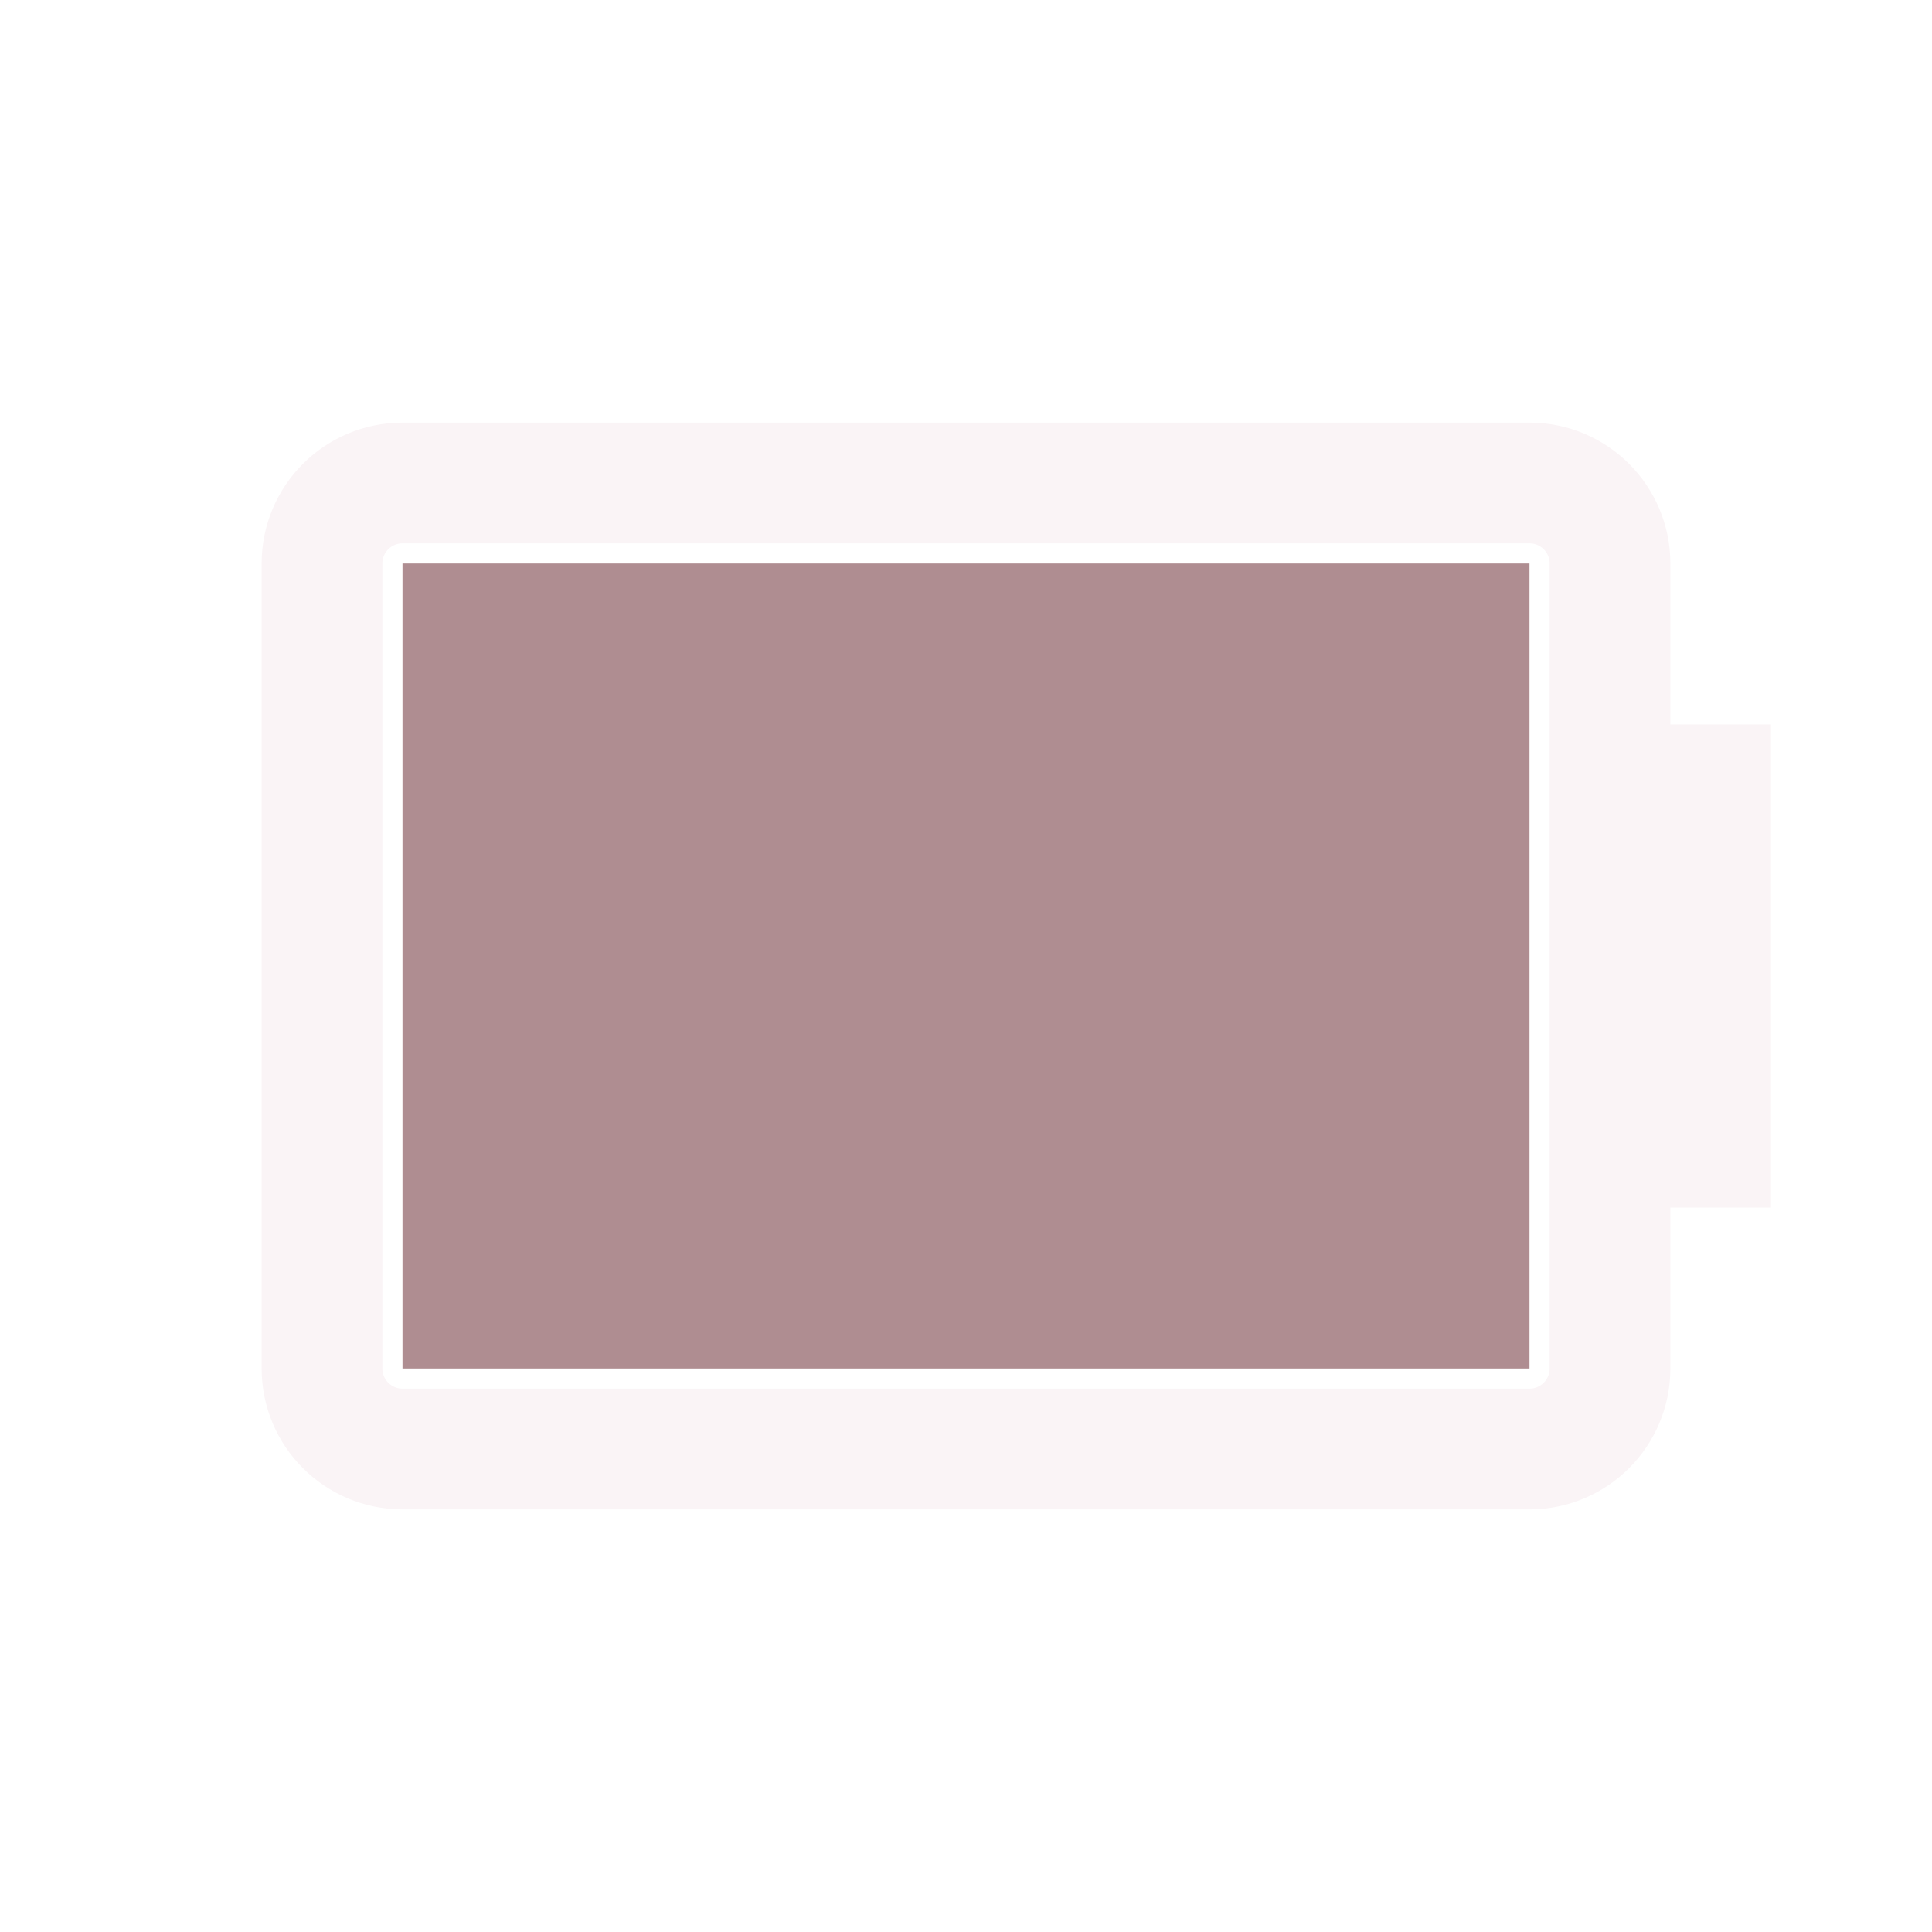
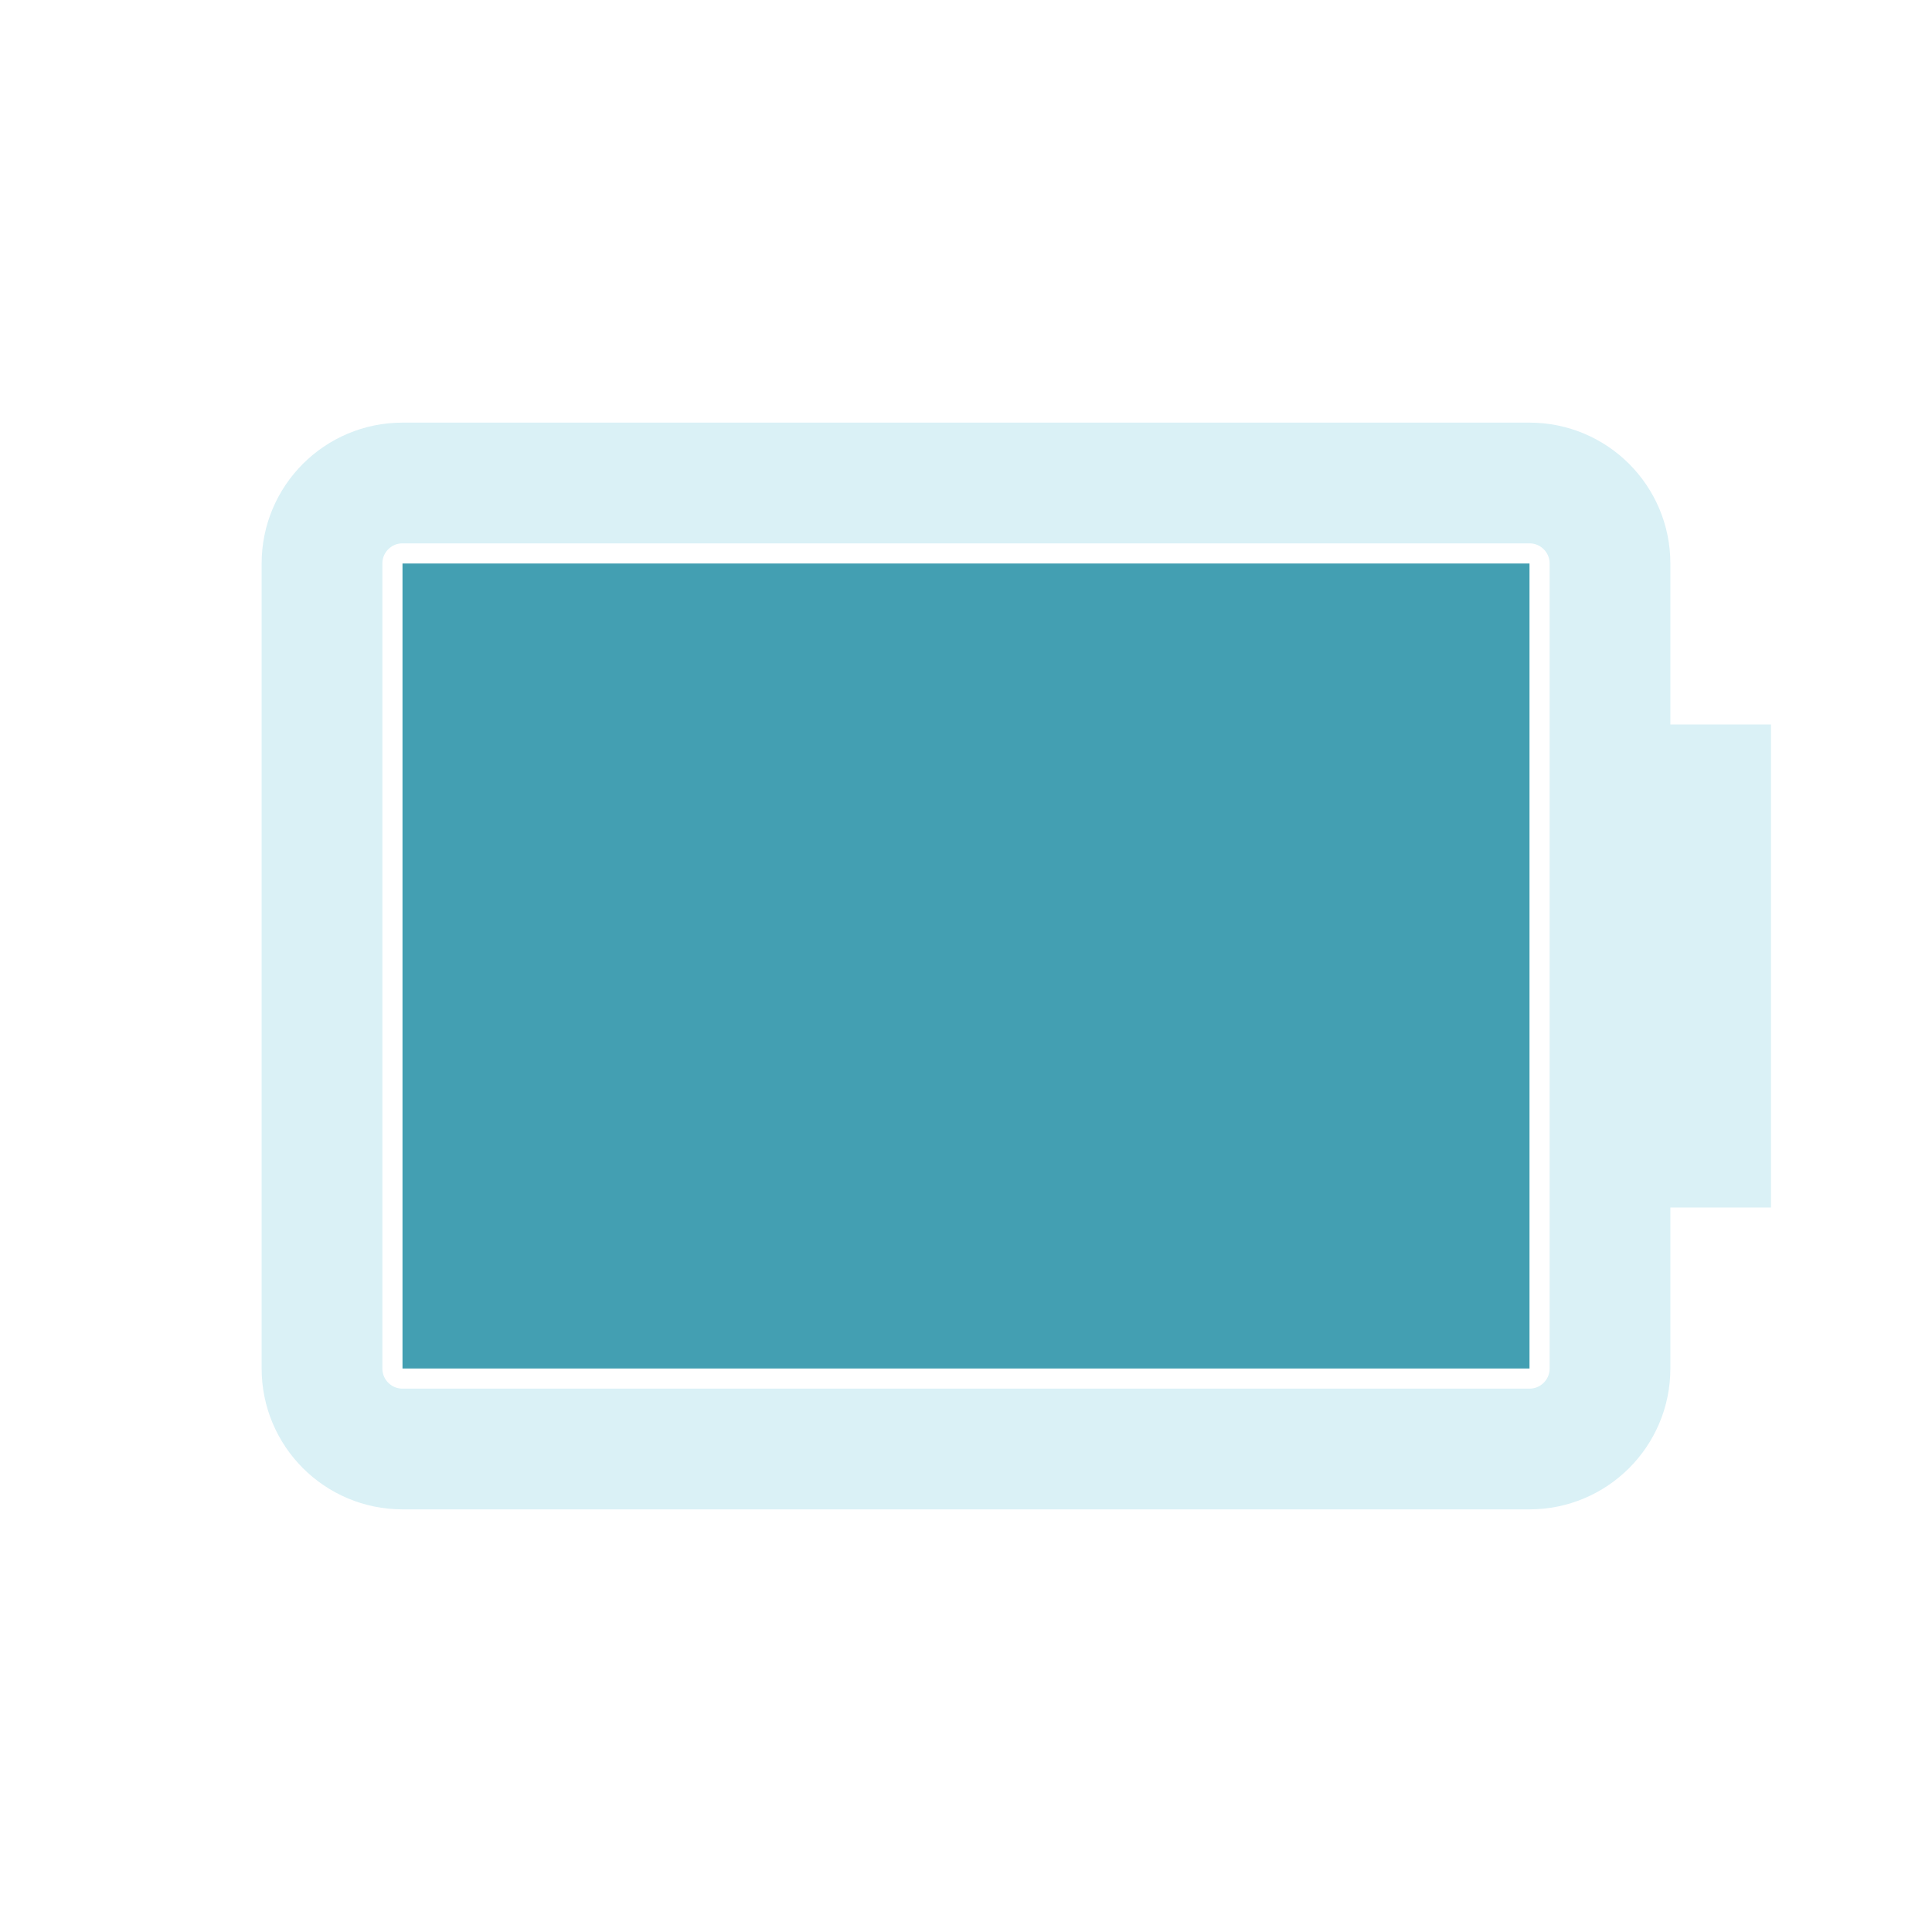
<svg xmlns="http://www.w3.org/2000/svg" width="24" height="24" viewBox="0 0 24 24">
-   <rect x="4" y="6" width="16" height="12" fill="none" rx="1" stroke="#FAF4F6" stroke-width="1.5" />
-   <rect x="20" y="9" width="2" height="6" fill="#FAF4F6" />
-   <rect x="5" y="7" width="14.0" height="10" fill="#AF8D91" />
+   <rect x="4" y="6" width="16" height="12" fill="none" rx="1" stroke="#DAF1F6" stroke-width="1.5" />
+   <rect x="20" y="9" width="2" height="6" fill="#DAF1F6" />
+   <rect x="5" y="7" width="14.0" height="10" fill="#439FB2" />
</svg>
